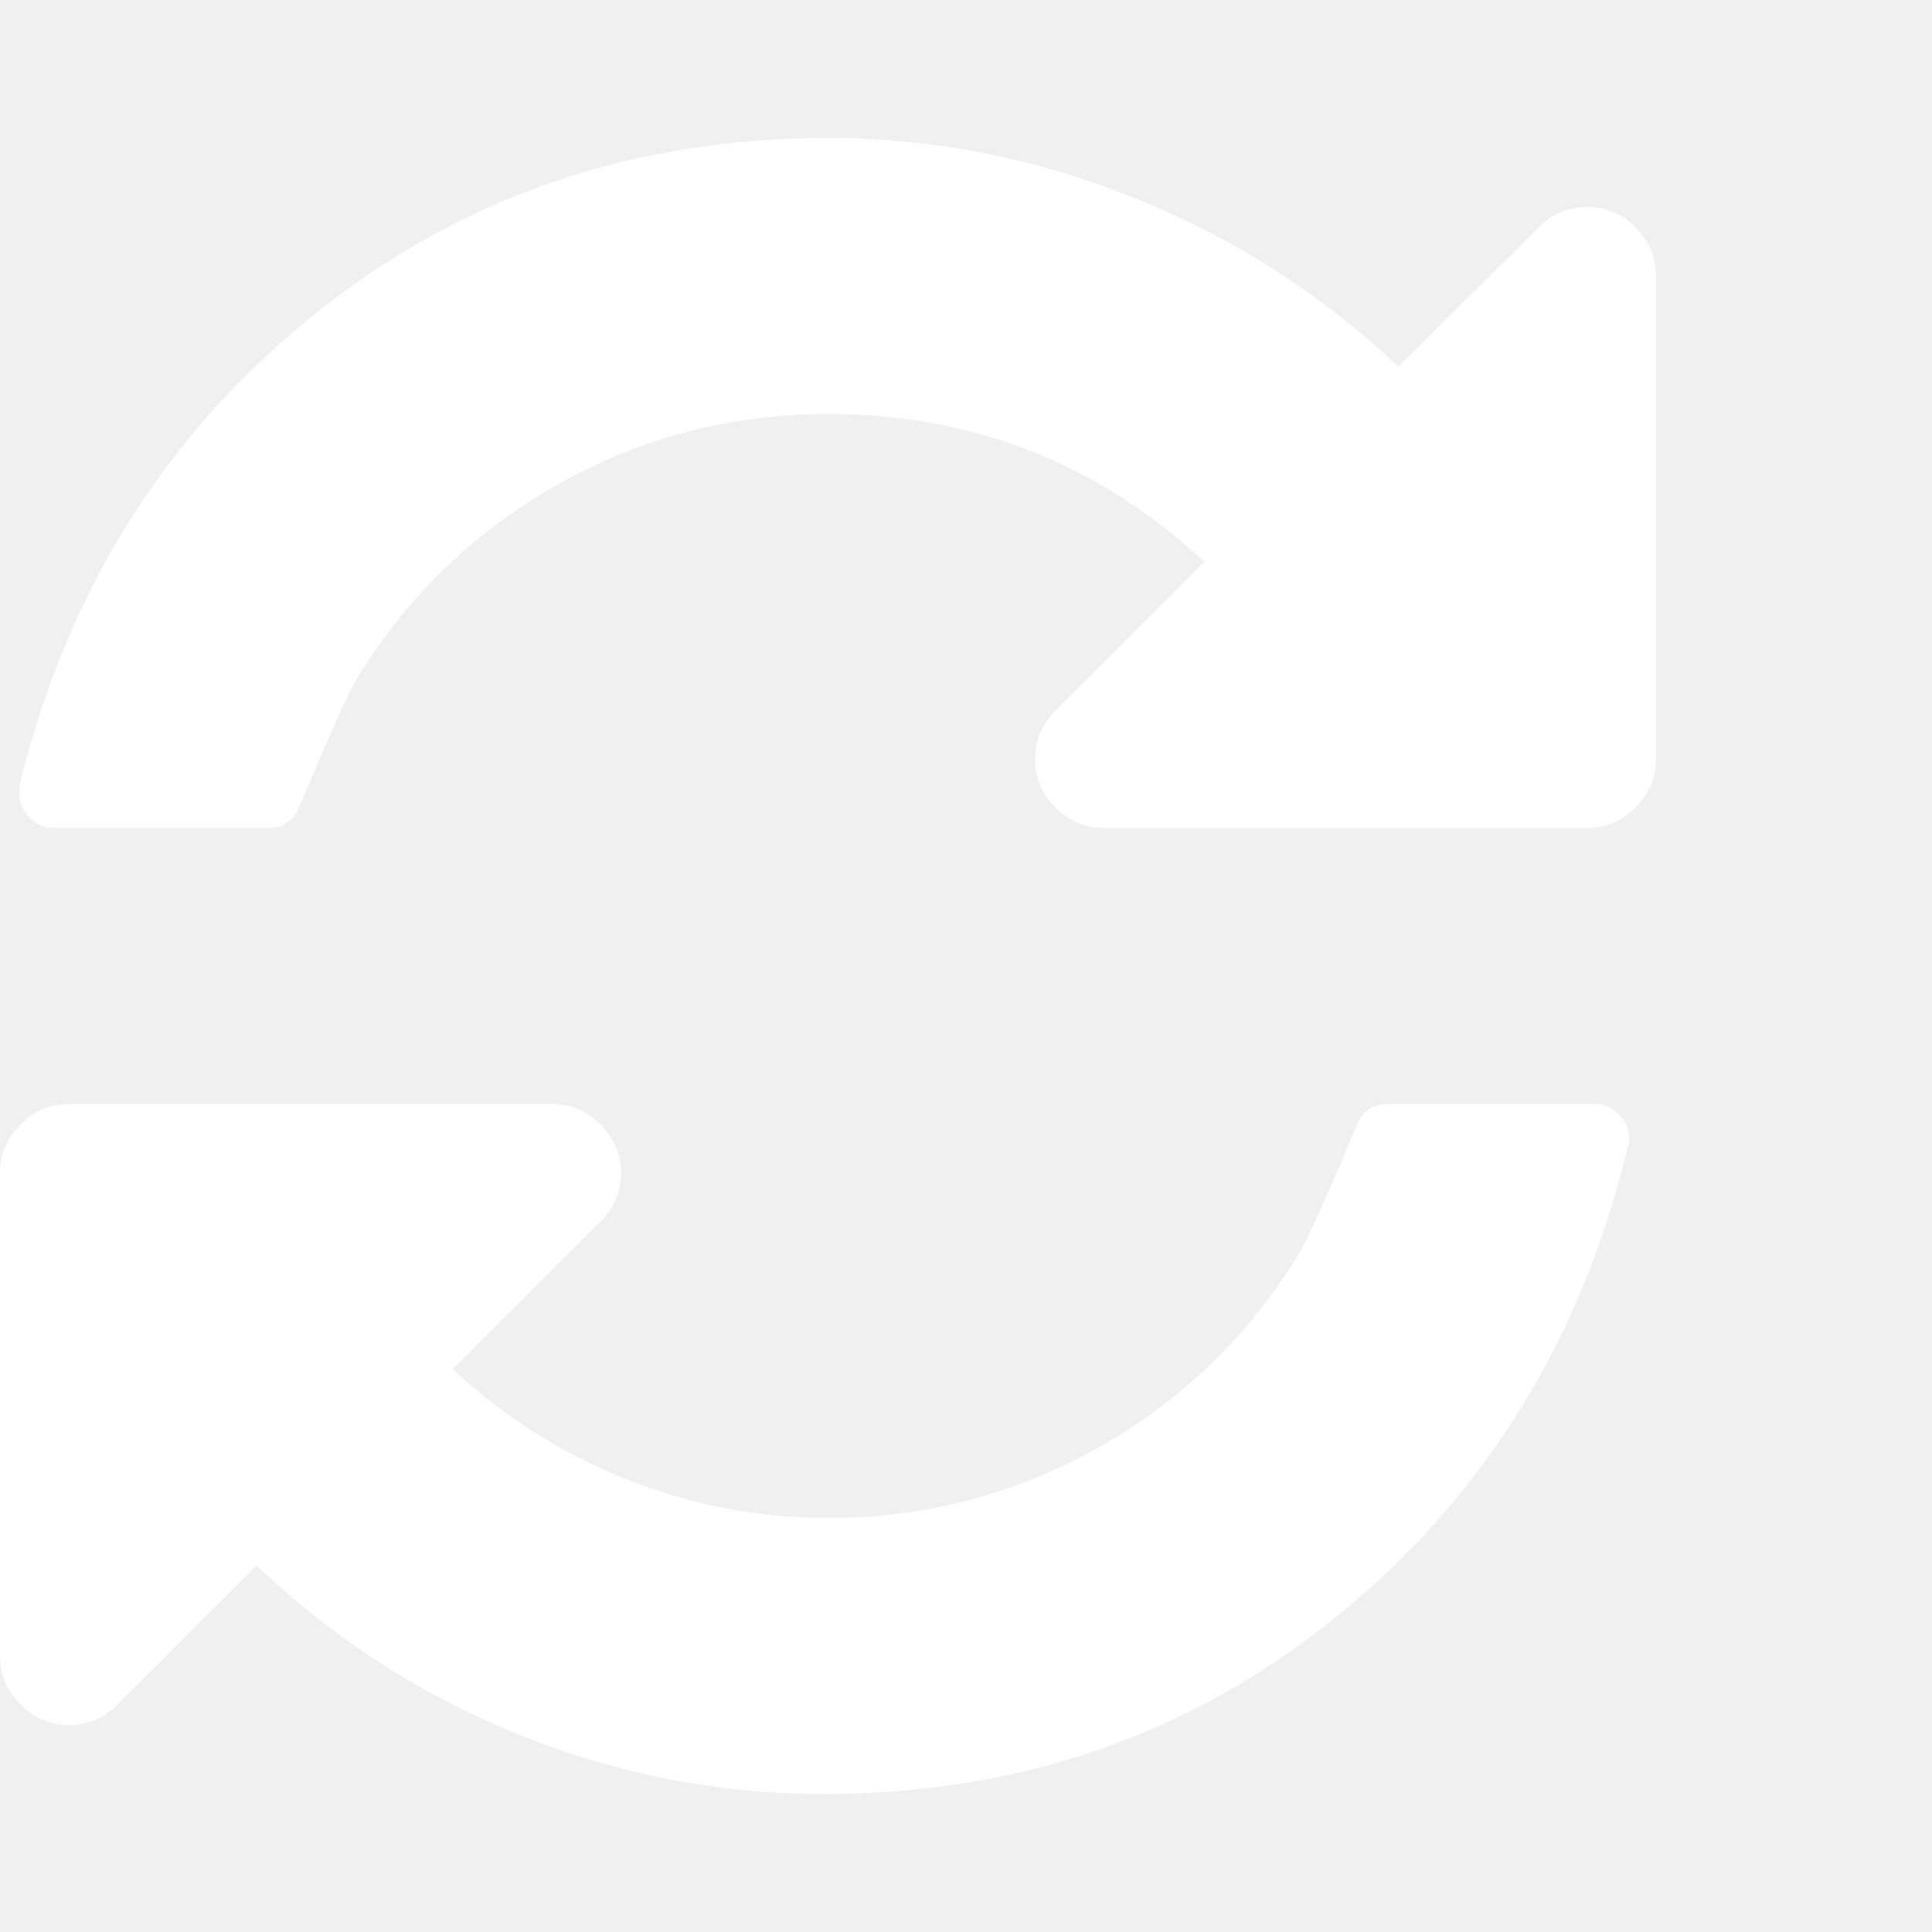
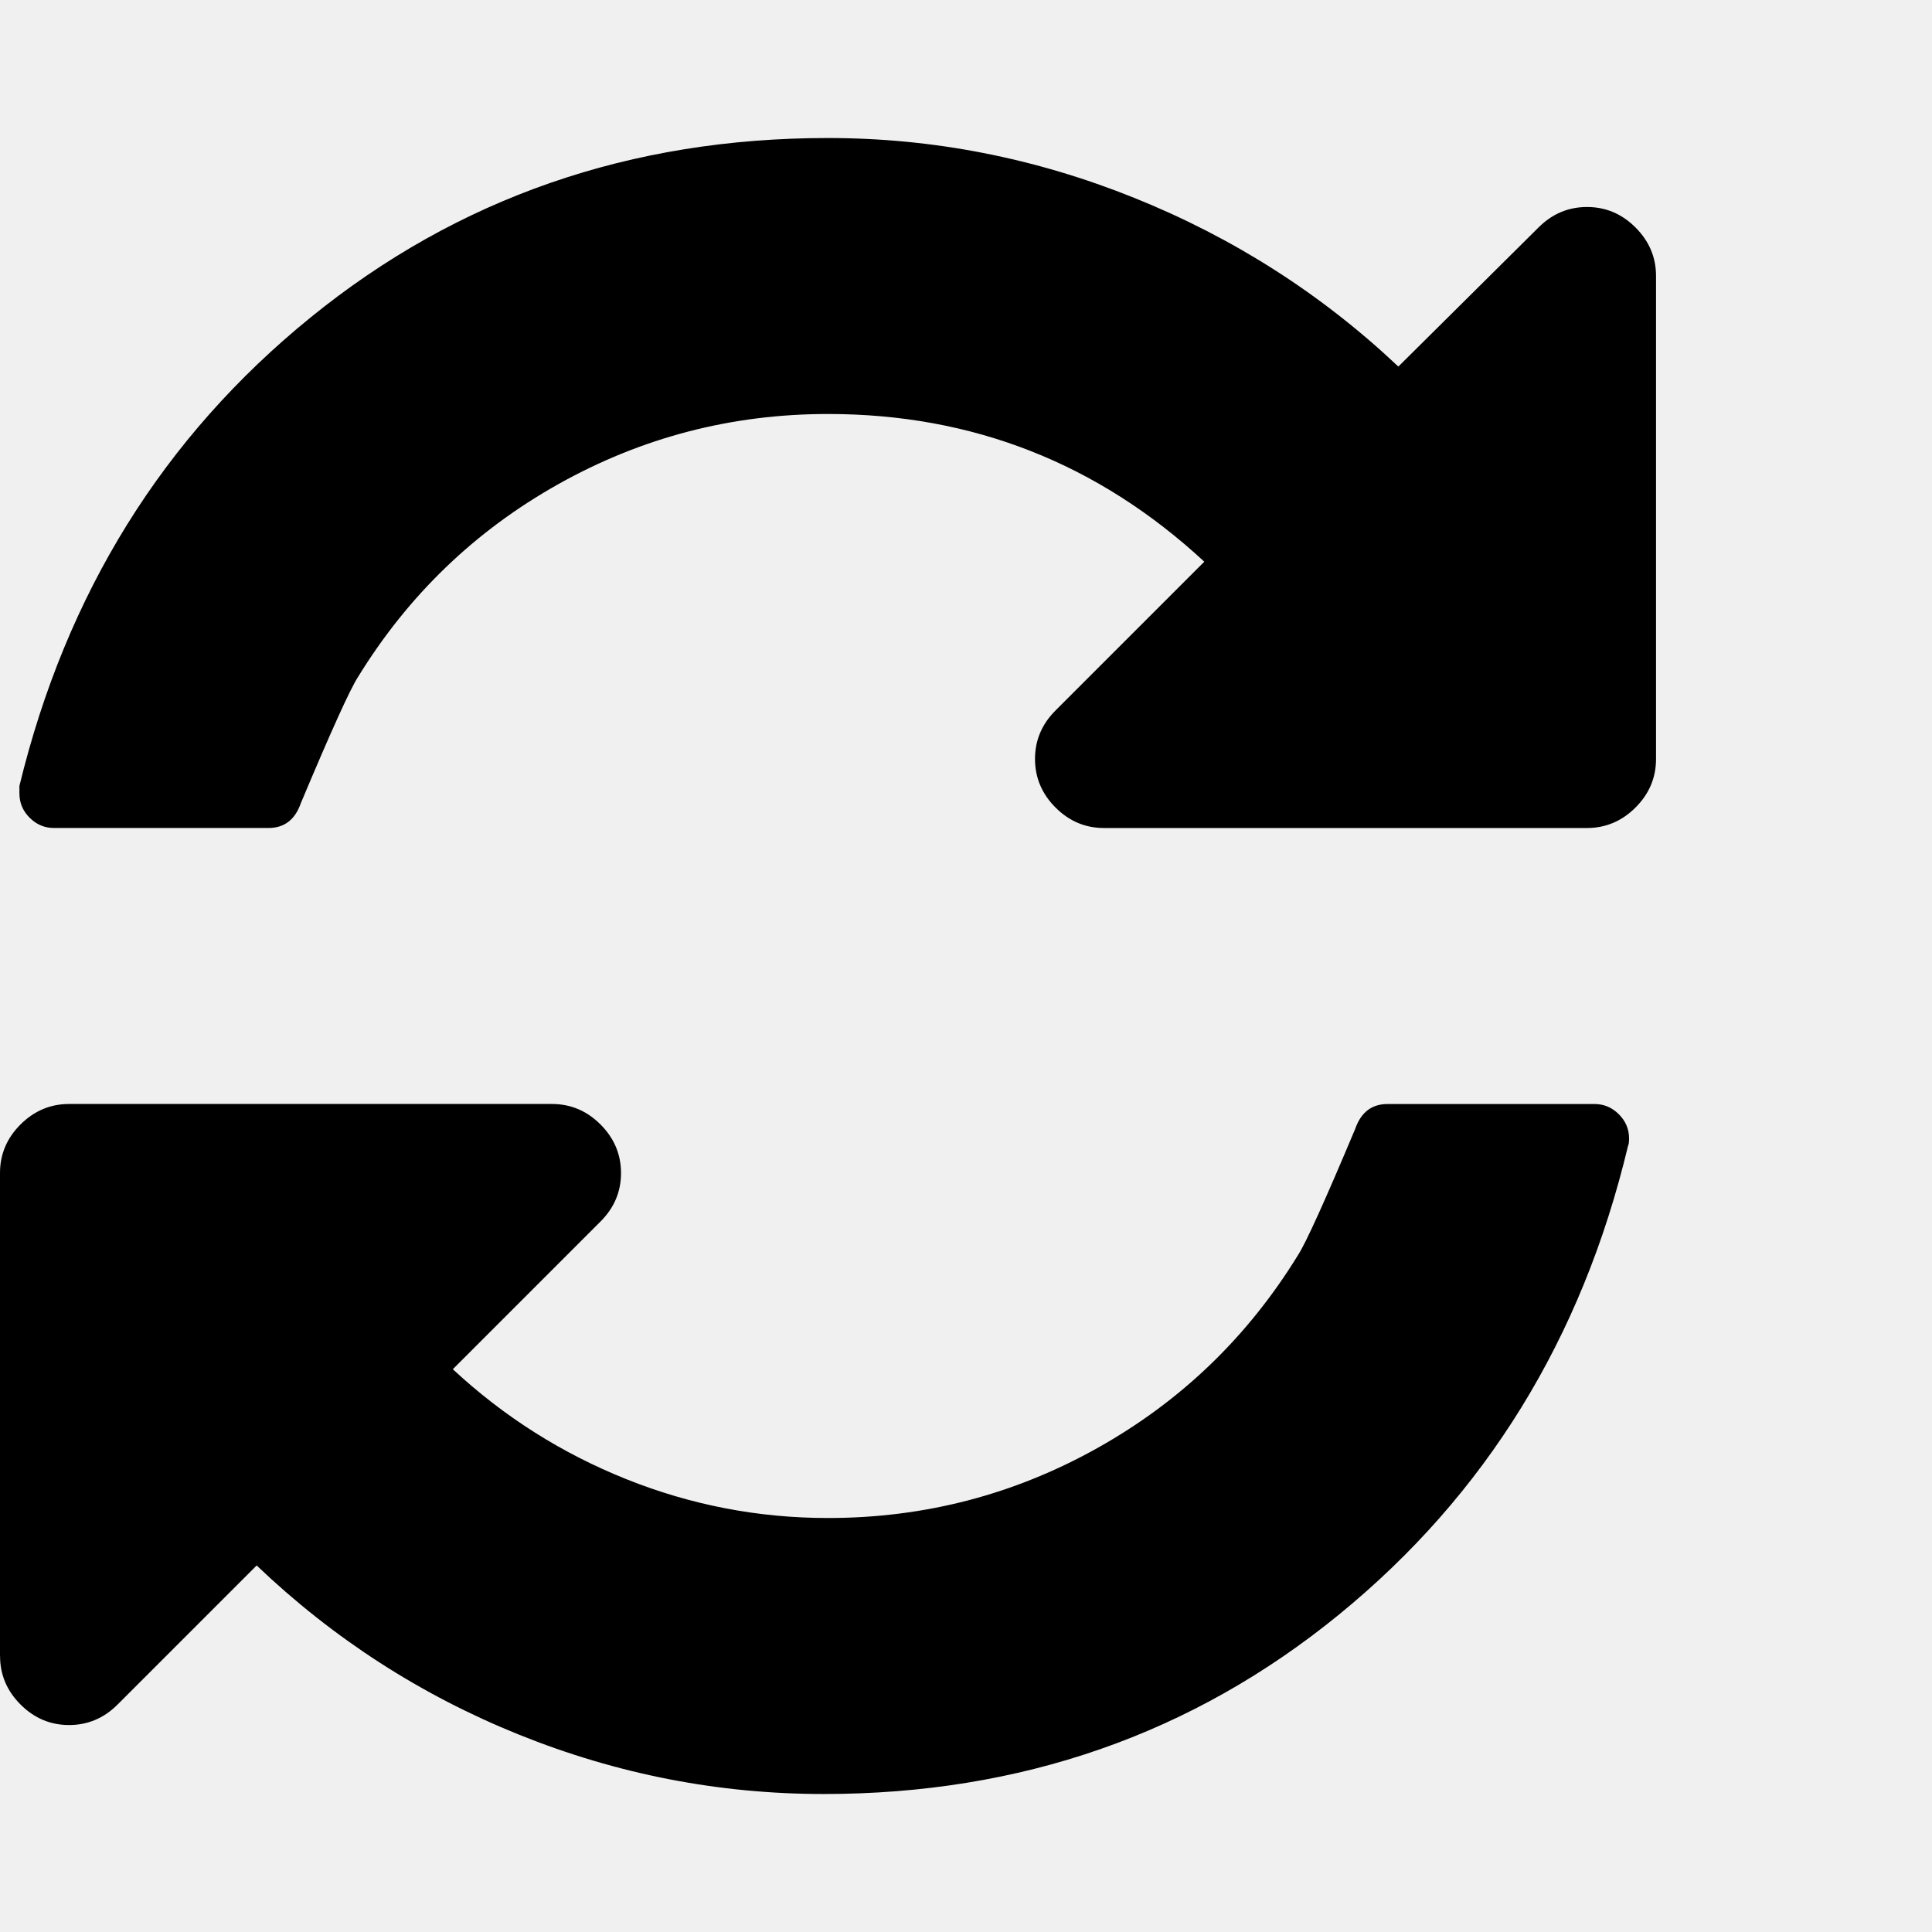
- <svg xmlns="http://www.w3.org/2000/svg" version="1.1" width="64" height="64" viewBox="0 0 64 64">
-   <g>
- </g>
-   <path d="M0 54.857v-16q0-0.929 0.679-1.607t1.607-0.679h16q0.929 0 1.607 0.679t0.679 1.607-0.679 1.607l-4.893 4.893q2.536 2.357 5.75 3.643t6.679 1.286q4.786 0 8.929-2.321t6.643-6.393q0.393-0.607 1.893-4.179 0.286-0.821 1.071-0.821h6.857q0.464 0 0.804 0.339t0.339 0.804q0 0.179-0.036 0.25-2.286 9.571-9.571 15.518t-17.071 5.946q-5.214 0-10.089-1.964t-8.696-5.607l-4.607 4.607q-0.679 0.679-1.607 0.679t-1.607-0.679-0.679-1.607zM0.643 26.286v-0.25q2.321-9.571 9.643-15.518t17.143-5.946q5.214 0 10.143 1.982t8.75 5.589l4.643-4.607q0.679-0.679 1.607-0.679t1.607 0.679 0.679 1.607v16q0 0.929-0.679 1.607t-1.607 0.679h-16q-0.929 0-1.607-0.679t-0.679-1.607 0.679-1.607l4.929-4.929q-5.286-4.893-12.464-4.893-4.786 0-8.929 2.321t-6.643 6.393q-0.393 0.607-1.893 4.179-0.286 0.821-1.071 0.821h-7.107q-0.464 0-0.804-0.339t-0.339-0.804z" fill="#ffffff" />
+ <svg xmlns="http://www.w3.org/2000/svg" version="1.1" viewBox="0 0 64 64">
+   <path d="M0 54.857v-16q0-0.929 0.679-1.607t1.607-0.679h16q0.929 0 1.607 0.679t0.679 1.607-0.679 1.607l-4.893 4.893q2.536 2.357 5.75 3.643t6.679 1.286q4.786 0 8.929-2.321t6.643-6.393q0.393-0.607 1.893-4.179 0.286-0.821 1.071-0.821h6.857q0.464 0 0.804 0.339t0.339 0.804q0 0.179-0.036 0.25-2.286 9.571-9.571 15.518t-17.071 5.946q-5.214 0-10.089-1.964t-8.696-5.607l-4.607 4.607q-0.679 0.679-1.607 0.679t-1.607-0.679-0.679-1.607zM0.643 26.286v-0.25q2.321-9.571 9.643-15.518t17.143-5.946q5.214 0 10.143 1.982t8.75 5.589l4.643-4.607q0.679-0.679 1.607-0.679t1.607 0.679 0.679 1.607v16q0 0.929-0.679 1.607t-1.607 0.679h-16q-0.929 0-1.607-0.679t-0.679-1.607 0.679-1.607l4.929-4.929q-5.286-4.893-12.464-4.893-4.786 0-8.929 2.321t-6.643 6.393q-0.393 0.607-1.893 4.179-0.286 0.821-1.071 0.821h-7.107q-0.464 0-0.804-0.339t-0.339-0.804z" fill="#000000" />
</svg>
